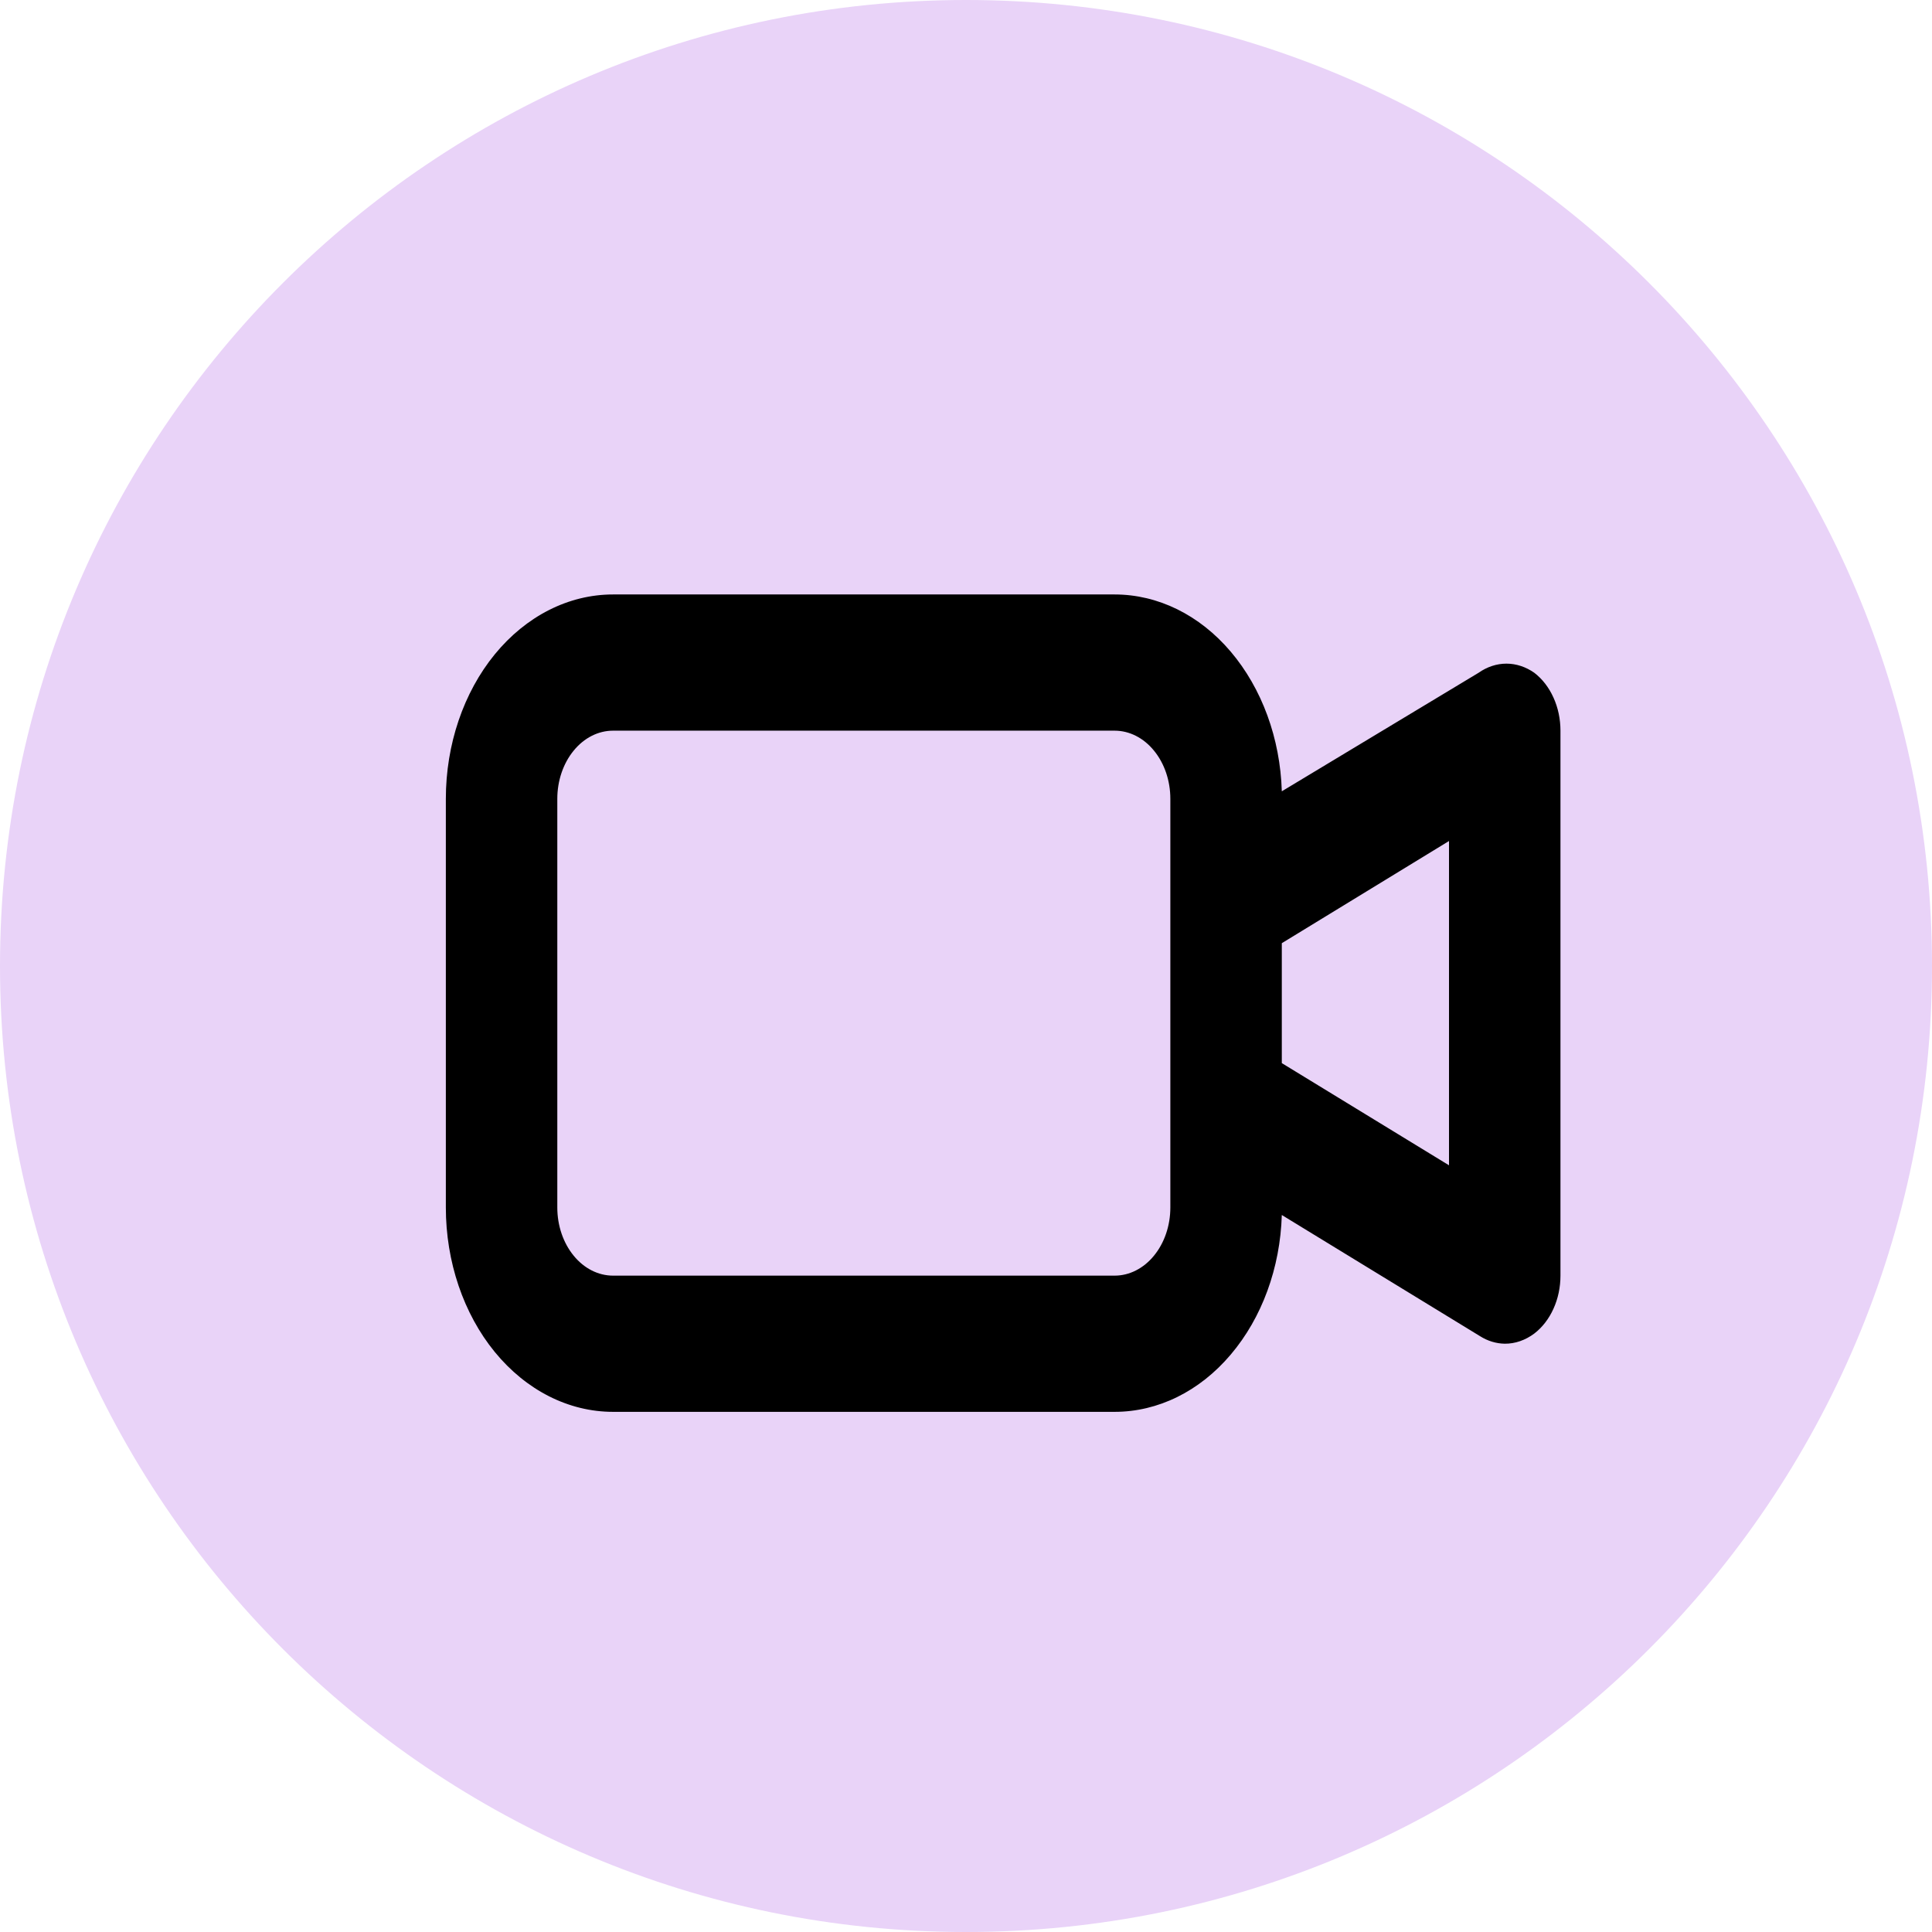
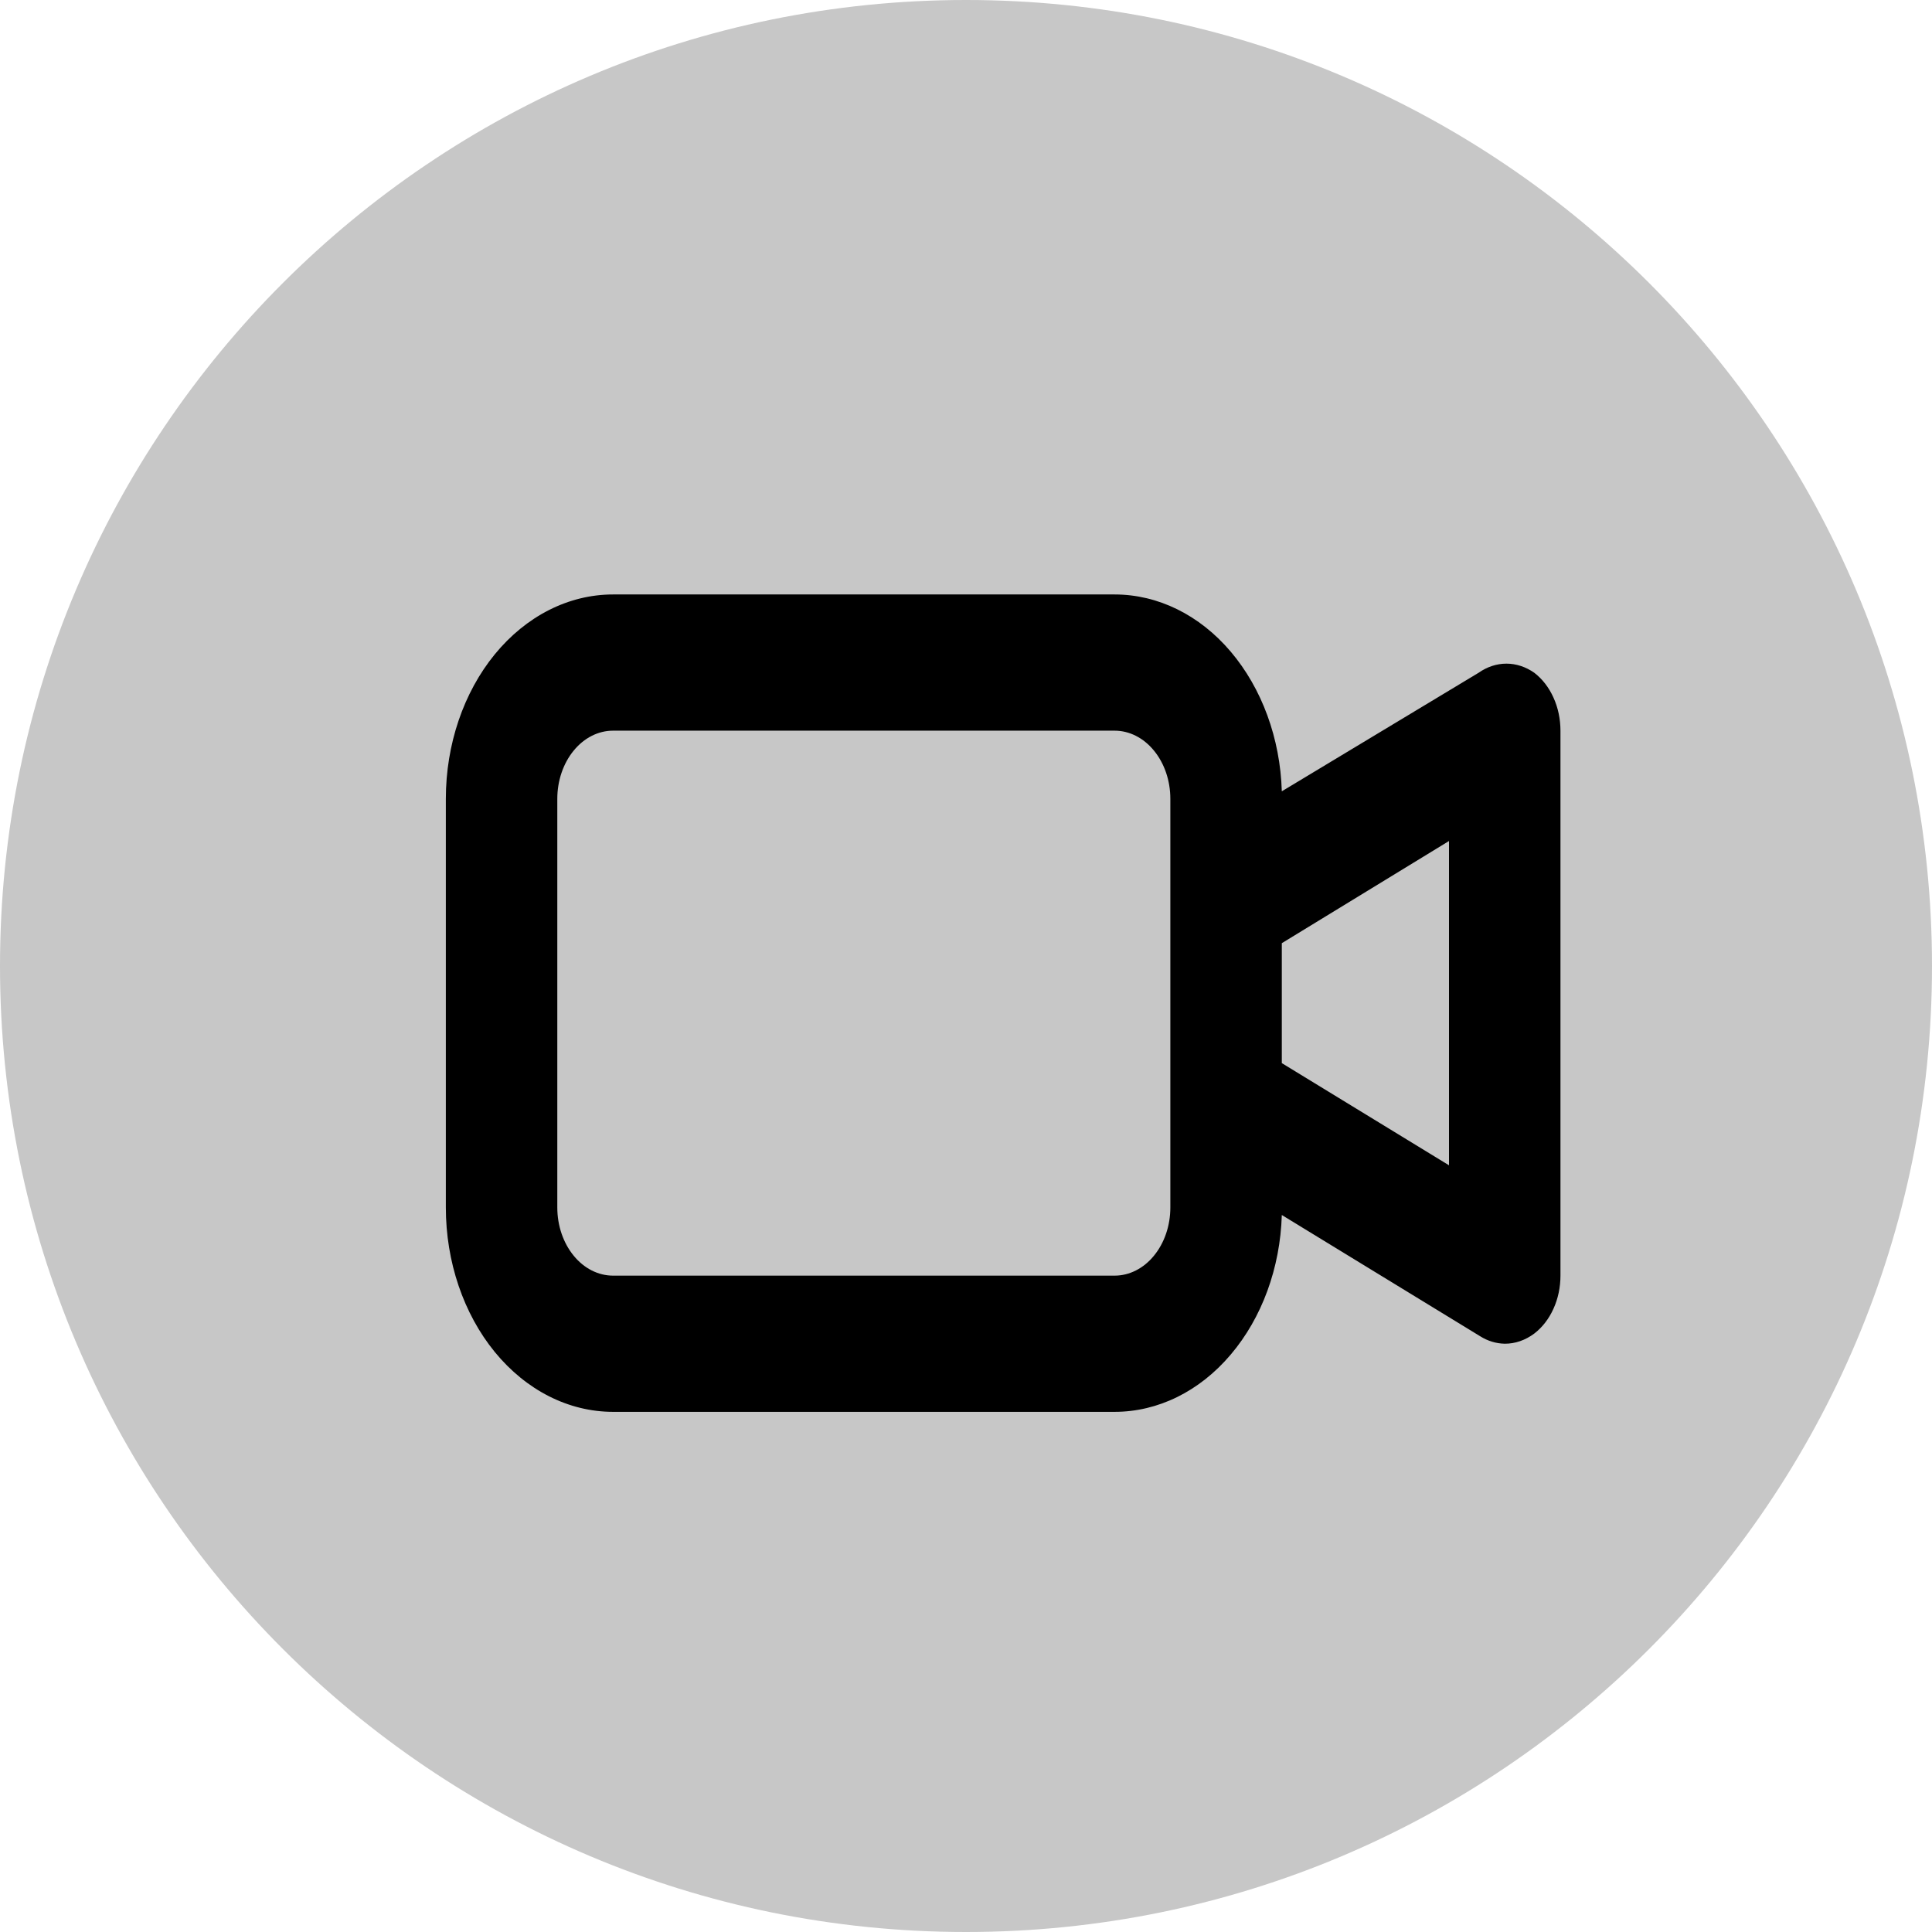
<svg xmlns="http://www.w3.org/2000/svg" width="26" height="26" viewBox="0 0 26 26" fill="none">
-   <circle cx="13" cy="13" r="13" fill="#E9D3F8" />
-   <path d="M20.648 9.054C20.534 8.974 20.404 8.931 20.273 8.931C20.141 8.931 20.012 8.974 19.898 9.054L17.25 10.649C17.229 9.937 16.982 9.264 16.562 8.769C16.143 8.275 15.583 8 15 8H8.25C7.653 8 7.081 8.29 6.659 8.805C6.237 9.321 6 10.021 6 10.75V16.25C6 16.979 6.237 17.679 6.659 18.195C7.081 18.71 7.653 19 8.25 19H15C15.583 19 16.143 18.725 16.562 18.23C16.982 17.736 17.229 17.063 17.25 16.351L19.92 17.983C20.022 18.047 20.135 18.081 20.25 18.083C20.39 18.084 20.528 18.036 20.648 17.946C20.756 17.863 20.845 17.748 20.906 17.612C20.968 17.476 21 17.322 21 17.167V9.833C21 9.678 20.968 9.524 20.906 9.388C20.845 9.252 20.756 9.137 20.648 9.054ZM15.75 16.25C15.75 16.493 15.671 16.726 15.53 16.898C15.39 17.07 15.199 17.167 15 17.167H8.25C8.051 17.167 7.86 17.07 7.72 16.898C7.579 16.726 7.5 16.493 7.5 16.25V10.75C7.5 10.507 7.579 10.274 7.72 10.102C7.86 9.93 8.051 9.833 8.25 9.833H15C15.199 9.833 15.39 9.93 15.53 10.102C15.671 10.274 15.75 10.507 15.75 10.75V16.25ZM19.5 15.682L17.25 14.307V12.693L19.5 11.318V15.682Z" fill="black" />
+   <circle cx="13" cy="13" r="13" fill="currentColor" fill-opacity="0.22" />
+   <path d="M20.648 9.054C20.534 8.974 20.404 8.931 20.273 8.931C20.141 8.931 20.012 8.974 19.898 9.054L17.25 10.649C17.229 9.937 16.982 9.264 16.562 8.769C16.143 8.275 15.583 8 15 8H8.25C7.653 8 7.081 8.29 6.659 8.805C6.237 9.321 6 10.021 6 10.75V16.25C6 16.979 6.237 17.679 6.659 18.195C7.081 18.71 7.653 19 8.25 19H15C15.583 19 16.143 18.725 16.562 18.23C16.982 17.736 17.229 17.063 17.25 16.351L19.92 17.983C20.022 18.047 20.135 18.081 20.25 18.083C20.39 18.084 20.528 18.036 20.648 17.946C20.756 17.863 20.845 17.748 20.906 17.612C20.968 17.476 21 17.322 21 17.167V9.833C21 9.678 20.968 9.524 20.906 9.388C20.845 9.252 20.756 9.137 20.648 9.054ZM15.75 16.25C15.75 16.493 15.671 16.726 15.53 16.898C15.39 17.07 15.199 17.167 15 17.167H8.25C8.051 17.167 7.86 17.07 7.72 16.898C7.579 16.726 7.5 16.493 7.5 16.25V10.75C7.5 10.507 7.579 10.274 7.72 10.102C7.86 9.93 8.051 9.833 8.25 9.833H15C15.199 9.833 15.39 9.93 15.53 10.102C15.671 10.274 15.75 10.507 15.75 10.75V16.25ZM19.5 15.682L17.25 14.307V12.693L19.5 11.318V15.682Z" fill="currentColor" />
</svg>
